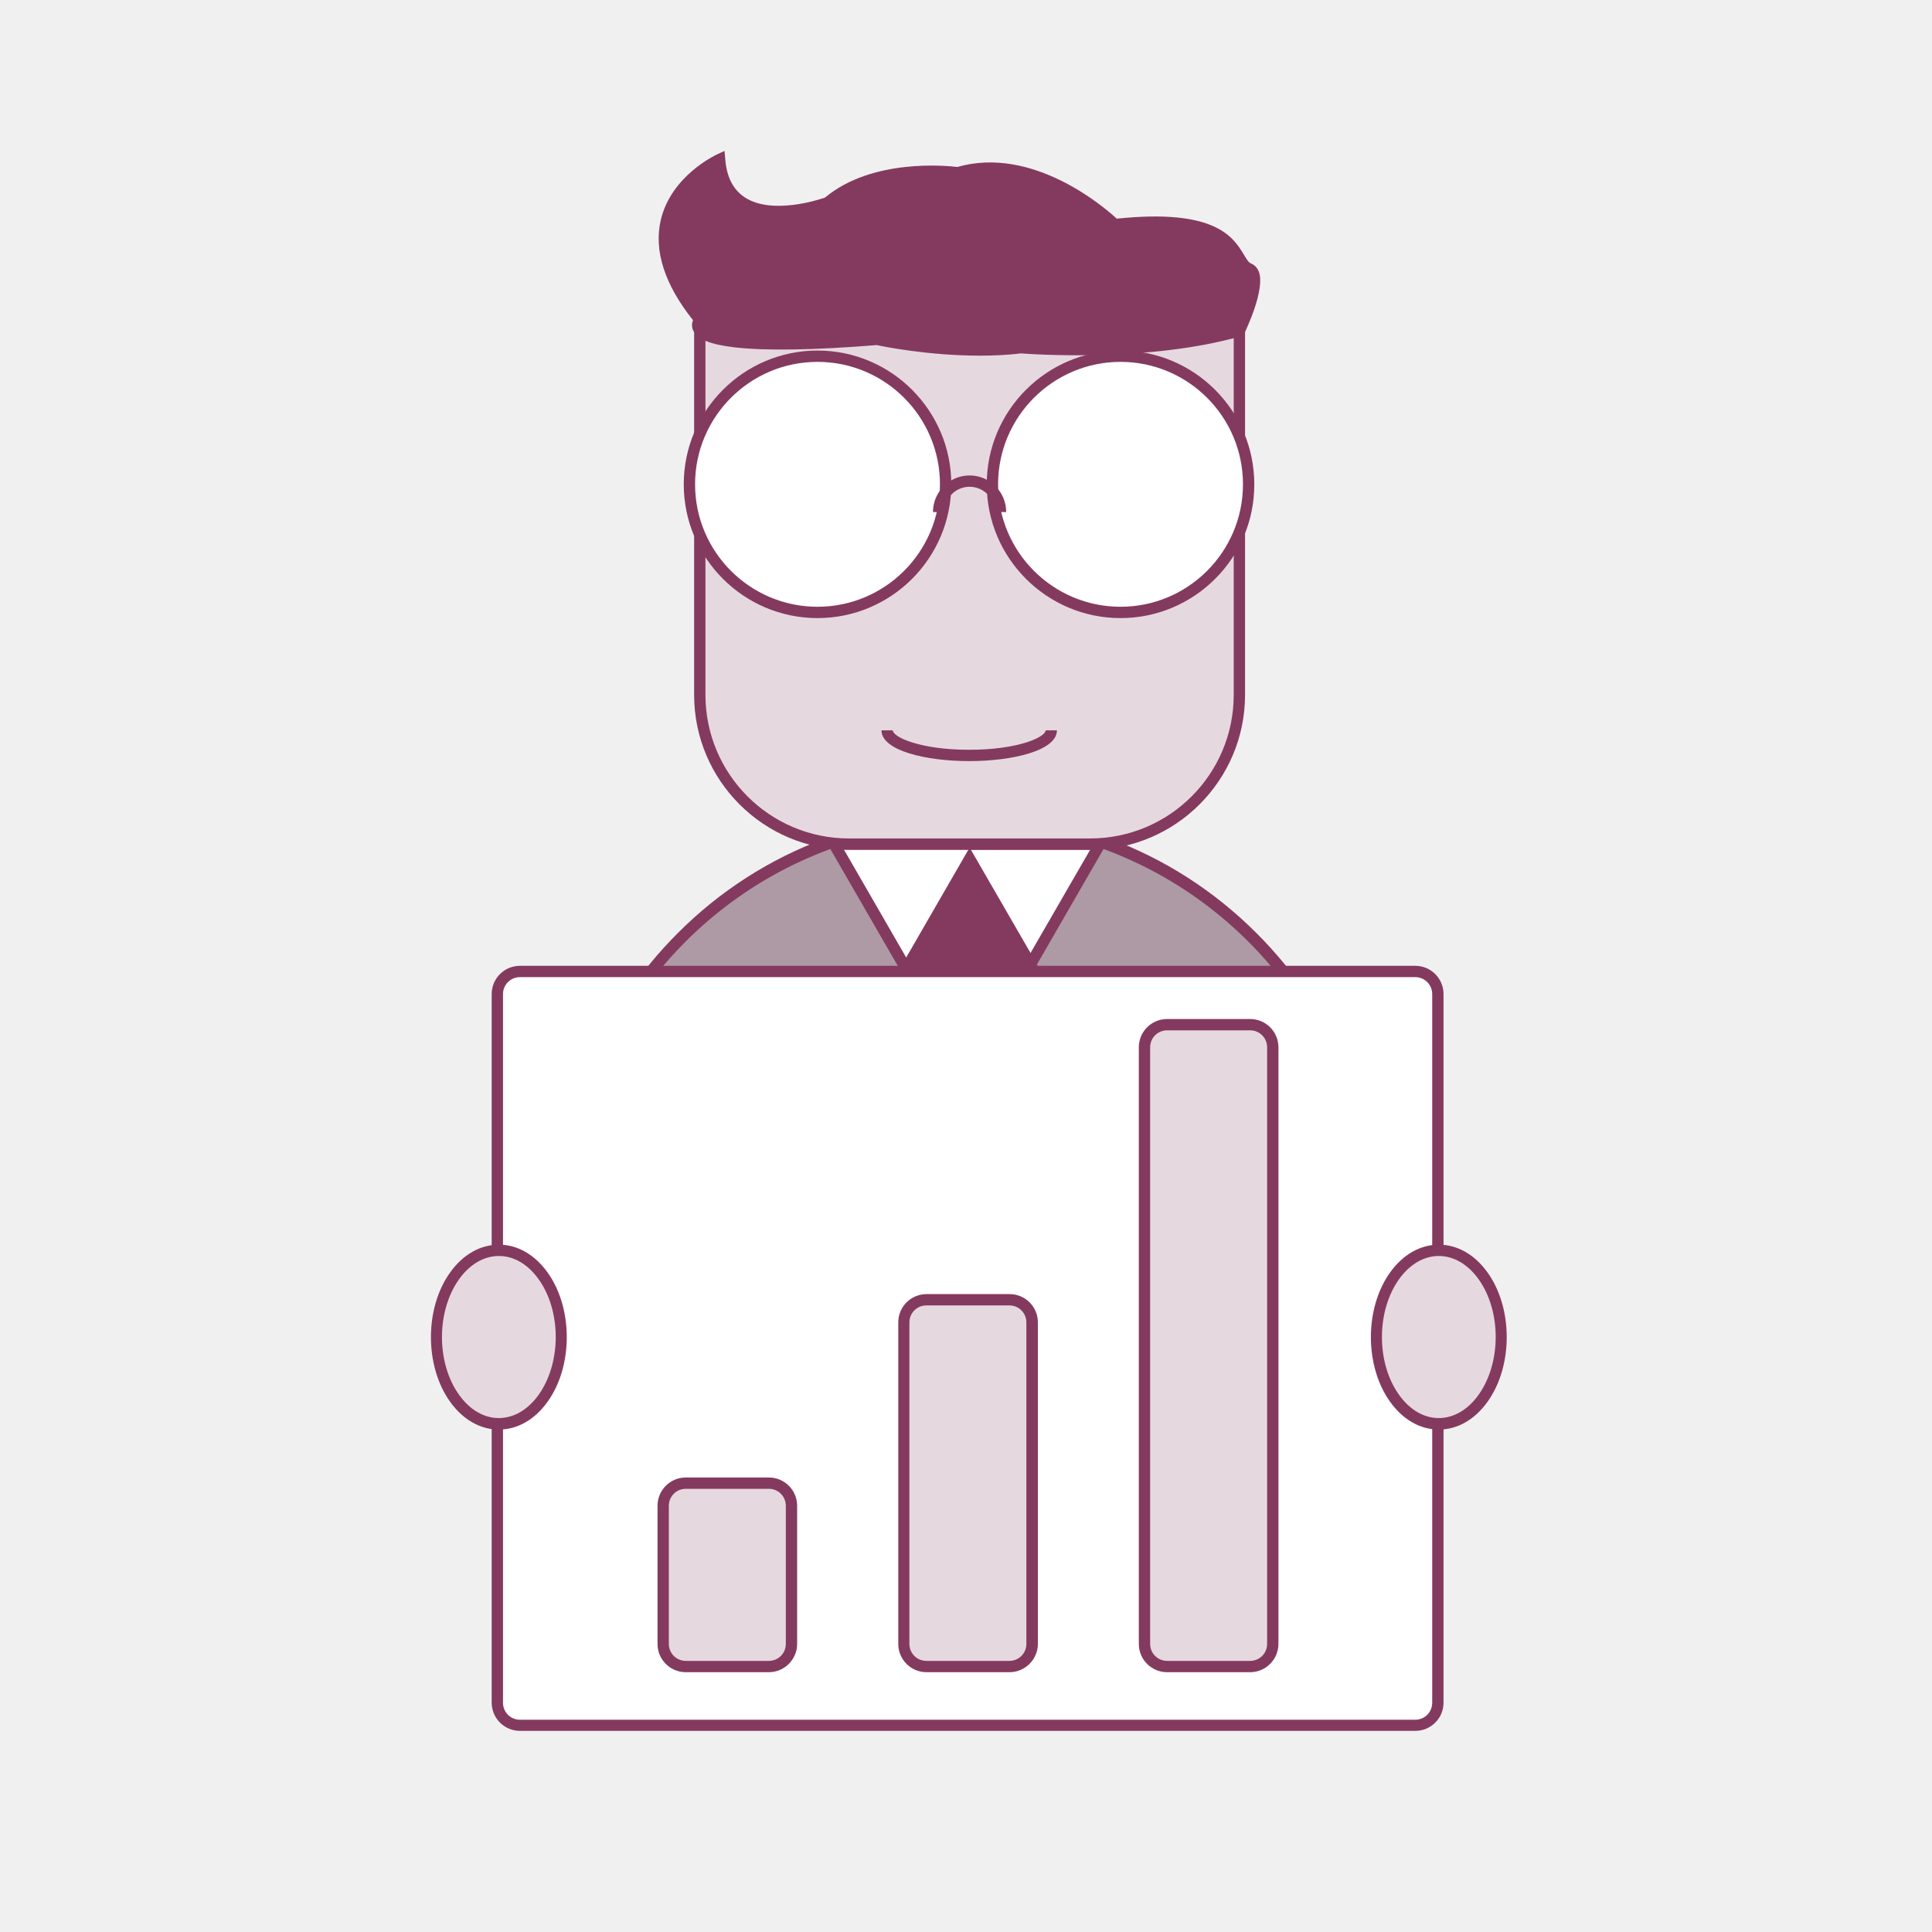
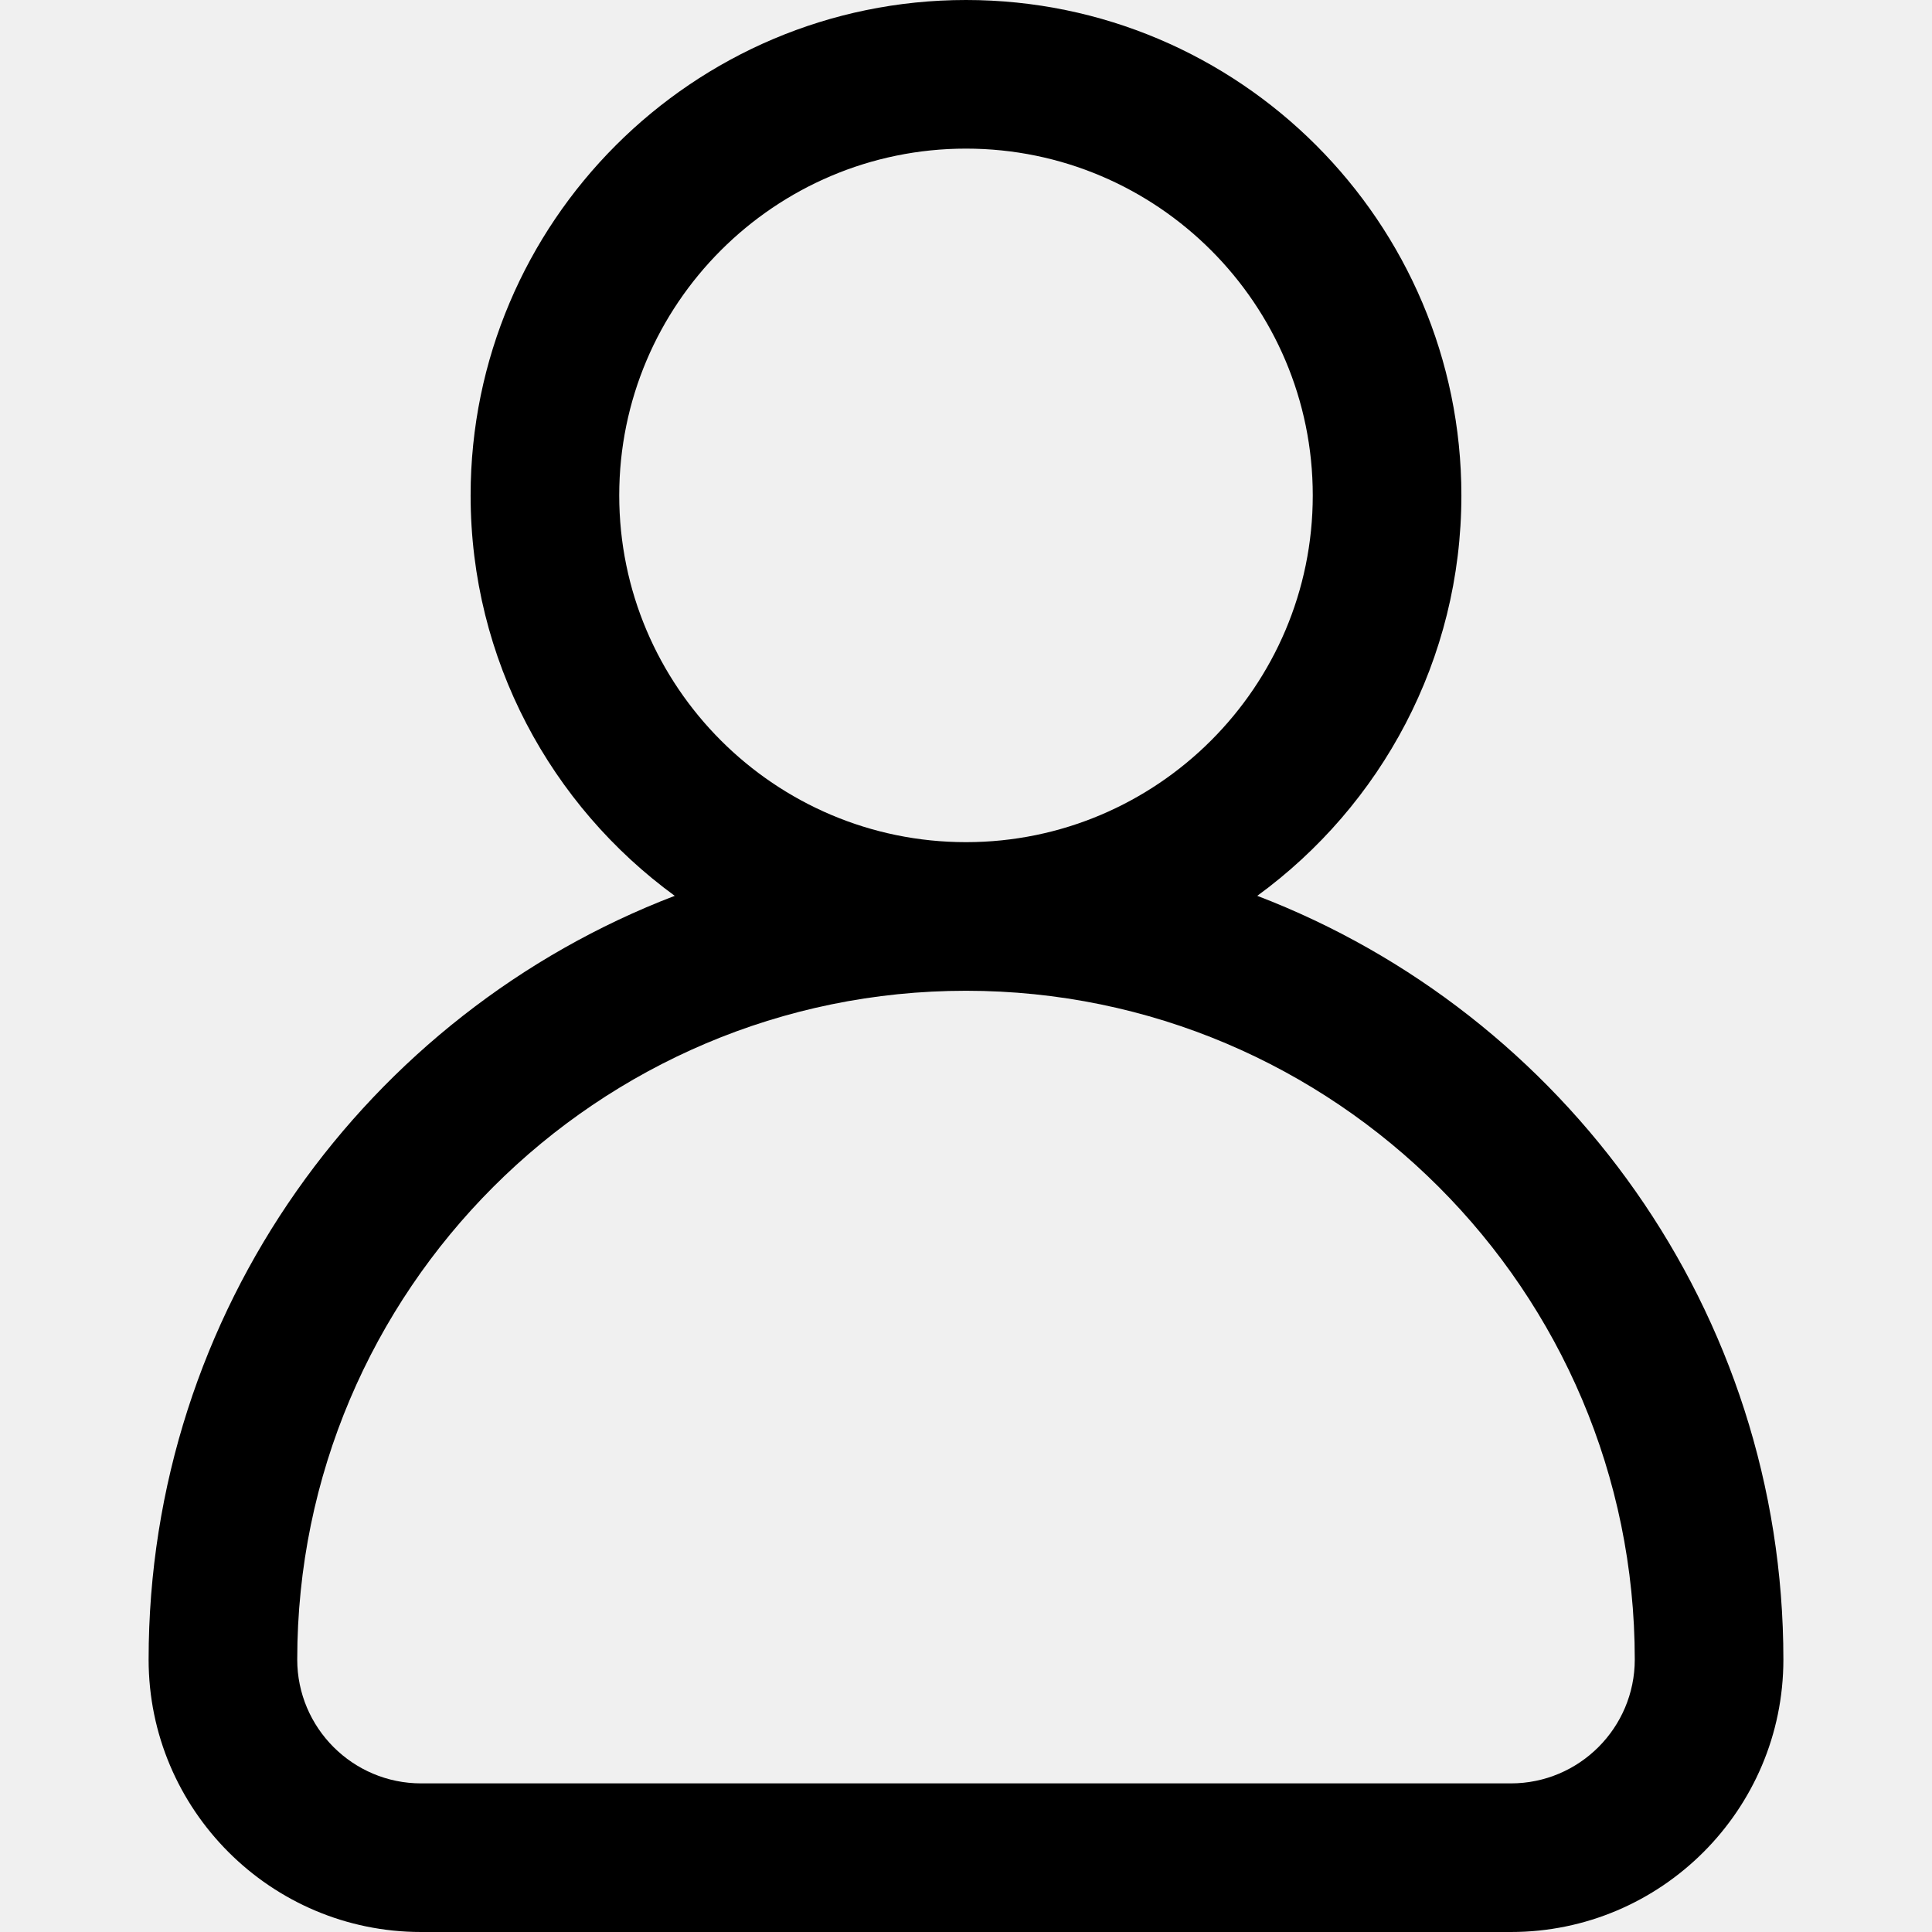
- <svg xmlns="http://www.w3.org/2000/svg" width="800px" height="800px" viewBox="0 0 1024 1024" class="icon" version="1.1">
-   <path d="M512.5 648.1m-214 0a214 214 0 1 0 428 0 214 214 0 1 0-428 0Z" fill="#AE9AA4" />
-   <path d="M512.5 569.4l-70.4-122h140.8z" fill="#FFFFFF" />
-   <path d="M512.5 437.1c19 0 37.5 2.6 55.1 7.3H457.5c17.5-4.8 36-7.3 55-7.3z m22.5 87.3l-22.5 38.9-22.5-38.9h45z m-54.7-16.9l-33-57.2h66l-33 57.2z m34.3-57.1h63.2l-31.6 54.7-31.6-54.7z m-2.1 408.8c-116.4 0-211-94.7-211-211 0-90.9 57.8-168.6 138.6-198.2l36.7 63.6-6.3 10.9h12.6l29.4 50.9 29.4-50.9h15.4l-7.7-13.3 35.3-61.2c80.8 29.6 138.6 107.3 138.6 198.2 0 116.3-94.6 211-211 211zM666 494.6c-22.5-22.5-49-39.4-77.9-50.1l0.1-0.2h-0.5c-23.7-8.7-49.1-13.3-75.1-13.3-26 0-51.4 4.6-75.1 13.3h-0.5l0.1 0.2c-28.9 10.7-55.5 27.6-77.9 50.1-41 41-63.6 95.5-63.6 153.5s22.6 112.5 63.6 153.5 95.5 63.6 153.5 63.6 112.5-22.6 153.5-63.6 63.6-95.5 63.6-153.5S707 535.6 666 494.6z" fill="#843A5F" />
-   <path d="M370.9 174.6v193.7c0 43.5 35.6 79.1 79.1 79.1h127.8c43.5 0 79.1-35.6 79.1-79.1V174.6h-286z" fill="#E6D8DF" />
-   <path d="M577.8 450.4H450c-45.3 0-82.1-36.8-82.1-82.1V174.6h6v193.7c0 42 34.1 76.1 76.1 76.1h127.8c42 0 76.1-34.1 76.1-76.1V174.6h6v193.7c0 45.2-36.8 82.1-82.1 82.1z" fill="#843A5F" />
-   <path d="M433.3 256.7m-67.9 0a67.9 67.9 0 1 0 135.8 0 67.9 67.9 0 1 0-135.8 0Z" fill="#FFFFFF" />
-   <path d="M433.3 327.6c-39.1 0-70.9-31.8-70.9-70.9 0-39.1 31.8-70.9 70.9-70.9 39.1 0 70.9 31.8 70.9 70.9 0 39.1-31.8 70.9-70.9 70.9z m0-135.8c-35.8 0-64.9 29.1-64.9 64.9s29.1 64.9 64.9 64.9 64.9-29.1 64.9-64.9-29.1-64.9-64.9-64.9z" fill="#843A5F" />
-   <path d="M593.9 256.7m-67.9 0a67.9 67.9 0 1 0 135.8 0 67.9 67.9 0 1 0-135.8 0Z" fill="#FFFFFF" />
-   <path d="M593.9 327.6c-39.1 0-70.9-31.8-70.9-70.9 0-39.1 31.8-70.9 70.9-70.9 39.1 0 70.9 31.8 70.9 70.9 0.1 39.1-31.8 70.9-70.9 70.9z m0-135.8c-35.8 0-64.9 29.1-64.9 64.9s29.1 64.9 64.9 64.9 64.9-29.1 64.9-64.9-29.1-64.9-64.9-64.9z" fill="#843A5F" />
-   <path d="M533.3 271.4h-6c0-7.4-6-13.4-13.4-13.4s-13.4 6-13.4 13.4h-6c0-10.7 8.7-19.4 19.4-19.4s19.4 8.7 19.4 19.4zM513.7 403.4c-23.1 0-46.5-5.6-46.5-16.3h6c0 3.5 14.3 10.3 40.5 10.3s40.5-6.8 40.5-10.3h6c0 10.7-23.4 16.3-46.5 16.3zM667.2 144c-0.8-2.1-2.3-3.6-4.2-4.4-1.3-0.5-2.3-2.3-3.7-4.6-5.6-9.2-14.9-24.6-67.4-19.1-6.8-6.3-44.7-38.8-84.5-27.4-5.8-0.7-45.2-4.6-70.1 16.2-3.7 1.3-28.1 9.2-42.4 0-6.2-4-9.8-10.8-10.5-20.4L384 80l-3.9 1.8c-1 0.5-24.4 11.4-29.9 34.9-3.7 16.2 2 34 17.1 53-0.6 1.5-0.8 3.4 0.1 5.5 2.1 4.6 9.1 7.4 22 8.9 16.3 1.9 41.6 1.5 75.3-1.2 3.7 0.8 27.5 5.6 54.7 5.6 7.1 0 14.5-0.3 21.8-1.2 4.9 0.4 67.3 4.9 116.5-9.1l1.3-0.4 0.6-1.2c1.1-2.4 11.1-23.4 7.6-32.6z" fill="#843A5F" />
-   <path d="M750.1 914.4H275.6c-6.6 0-12-5.4-12-12V526.9c0-6.6 5.4-12 12-12h474.5c6.6 0 12 5.4 12 12v375.6c0 6.5-5.4 11.9-12 11.9z" fill="#FFFFFF" />
-   <path d="M750.1 917.4H275.6c-8.3 0-15-6.7-15-15V526.9c0-8.3 6.7-15 15-15h474.5c8.3 0 15 6.7 15 15v375.6c0 8.2-6.7 14.9-15 14.9zM275.6 517.9c-5 0-9 4-9 9v375.6c0 5 4 9 9 9h474.5c5 0 9-4 9-9V526.9c0-5-4-9-9-9H275.6z" fill="#843A5F" />
-   <path d="M287.8 741.2c-12.9 18-33.9 18-46.8 0-12.9-18-12.9-47.1 0-65 12.9-18 33.9-18 46.8 0 12.9 17.9 12.9 47 0 65z" fill="#E6D8DF" />
-   <path d="M264.4 757.7c-9.8 0-19-5.2-25.8-14.7-13.6-18.9-13.6-49.7 0-68.6 6.8-9.5 16-14.7 25.8-14.7s19 5.2 25.8 14.7c13.6 18.9 13.6 49.7 0 68.6-6.8 9.5-16 14.7-25.8 14.7z m0-92c-7.8 0-15.3 4.3-21 12.2-12.2 17-12.2 44.6 0 61.5 5.7 7.9 13.1 12.2 21 12.2 7.8 0 15.3-4.3 21-12.2 12.2-17 12.2-44.6 0-61.5-5.7-7.9-13.1-12.2-21-12.2z" fill="#843A5F" />
-   <path d="M786 741.2c-12.9 18-33.9 18-46.8 0-12.9-18-12.9-47.1 0-65 12.9-18 33.9-18 46.8 0 12.9 17.9 12.9 47 0 65z" fill="#E6D8DF" />
-   <path d="M762.6 757.7c-9.8 0-19-5.2-25.8-14.7-13.6-18.9-13.6-49.7 0-68.6 6.8-9.5 16-14.7 25.8-14.7s19 5.2 25.8 14.7c13.6 18.9 13.6 49.7 0 68.6-6.8 9.5-16 14.7-25.8 14.7z m0-92c-7.8 0-15.3 4.3-21 12.2-12.2 17-12.2 44.6 0 61.5 5.7 7.9 13.1 12.2 21 12.2 7.8 0 15.3-4.3 21-12.2 12.2-17 12.2-44.6 0-61.5-5.7-7.9-13.2-12.2-21-12.2z" fill="#843A5F" />
-   <path d="M407.5 786.1h-44c-6.6 0-12 5.4-12 12v73.2c0 6.6 5.4 12 12 12h44c6.6 0 12-5.4 12-12v-73.2c0-6.6-5.4-12-12-12z" fill="#E6D8DF" />
-   <path d="M407.5 886.3h-44c-8.3 0-15-6.7-15-15v-73.2c0-8.3 6.7-15 15-15h44c8.3 0 15 6.7 15 15v73.2c0 8.2-6.7 15-15 15z m-44-97.2c-5 0-9 4-9 9v73.2c0 5 4 9 9 9h44c5 0 9-4 9-9v-73.2c0-5-4-9-9-9h-44z" fill="#843A5F" />
-   <path d="M662.6 543.1h-44c-6.6 0-12 5.4-12 12v316.2c0 6.6 5.4 12 12 12h44c6.6 0 12-5.4 12-12V555.1c0-6.6-5.4-12-12-12z" fill="#E6D8DF" />
-   <path d="M662.6 886.3h-44c-8.3 0-15-6.7-15-15V555.1c0-8.3 6.7-15 15-15h44c8.3 0 15 6.7 15 15v316.2c0 8.2-6.7 15-15 15z m-44-340.2c-5 0-9 4-9 9v316.2c0 5 4 9 9 9h44c5 0 9-4 9-9V555.1c0-5-4-9-9-9h-44z" fill="#843A5F" />
-   <path d="M535.1 688.9h-44c-6.6 0-12 5.4-12 12v170.4c0 6.6 5.4 12 12 12h44c6.6 0 12-5.4 12-12V700.9c0-6.6-5.4-12-12-12z" fill="#E6D8DF" />
-   <path d="M535.1 886.3h-44c-8.3 0-15-6.7-15-15V700.9c0-8.3 6.7-15 15-15h44c8.3 0 15 6.7 15 15v170.4c0 8.2-6.8 15-15 15zM491 691.9c-5 0-9 4-9 9v170.4c0 5 4 9 9 9h44c5 0 9-4 9-9V700.9c0-5-4-9-9-9h-44z" fill="#843A5F" />
+ <svg xmlns="http://www.w3.org/2000/svg" fill="#000000" height="800px" width="800px" version="1.1" id="Layer_1" viewBox="0 0 512 512" xml:space="preserve">
+   <g>
+     <g>
+       <path d="M333.187,237.405c32.761-23.893,54.095-62.561,54.095-106.123C387.282,58.893,328.389,0,256,0    S124.718,58.893,124.718,131.282c0,43.562,21.333,82.23,54.095,106.123C97.373,268.57,39.385,347.531,39.385,439.795    c0,39.814,32.391,72.205,72.205,72.205H400.41c39.814,0,72.205-32.391,72.205-72.205    C472.615,347.531,414.627,268.57,333.187,237.405z M164.103,131.282c0-50.672,41.225-91.897,91.897-91.897    s91.897,41.225,91.897,91.897S306.672,223.18,256,223.18S164.103,181.954,164.103,131.282z M400.41,472.615H111.59    c-18.097,0-32.82-14.723-32.82-32.821c0-97.726,79.504-177.231,177.231-177.231s177.231,79.504,177.231,177.231    C433.231,457.892,418.508,472.615,400.41,472.615z" />
+     </g>
+   </g>
</svg>
